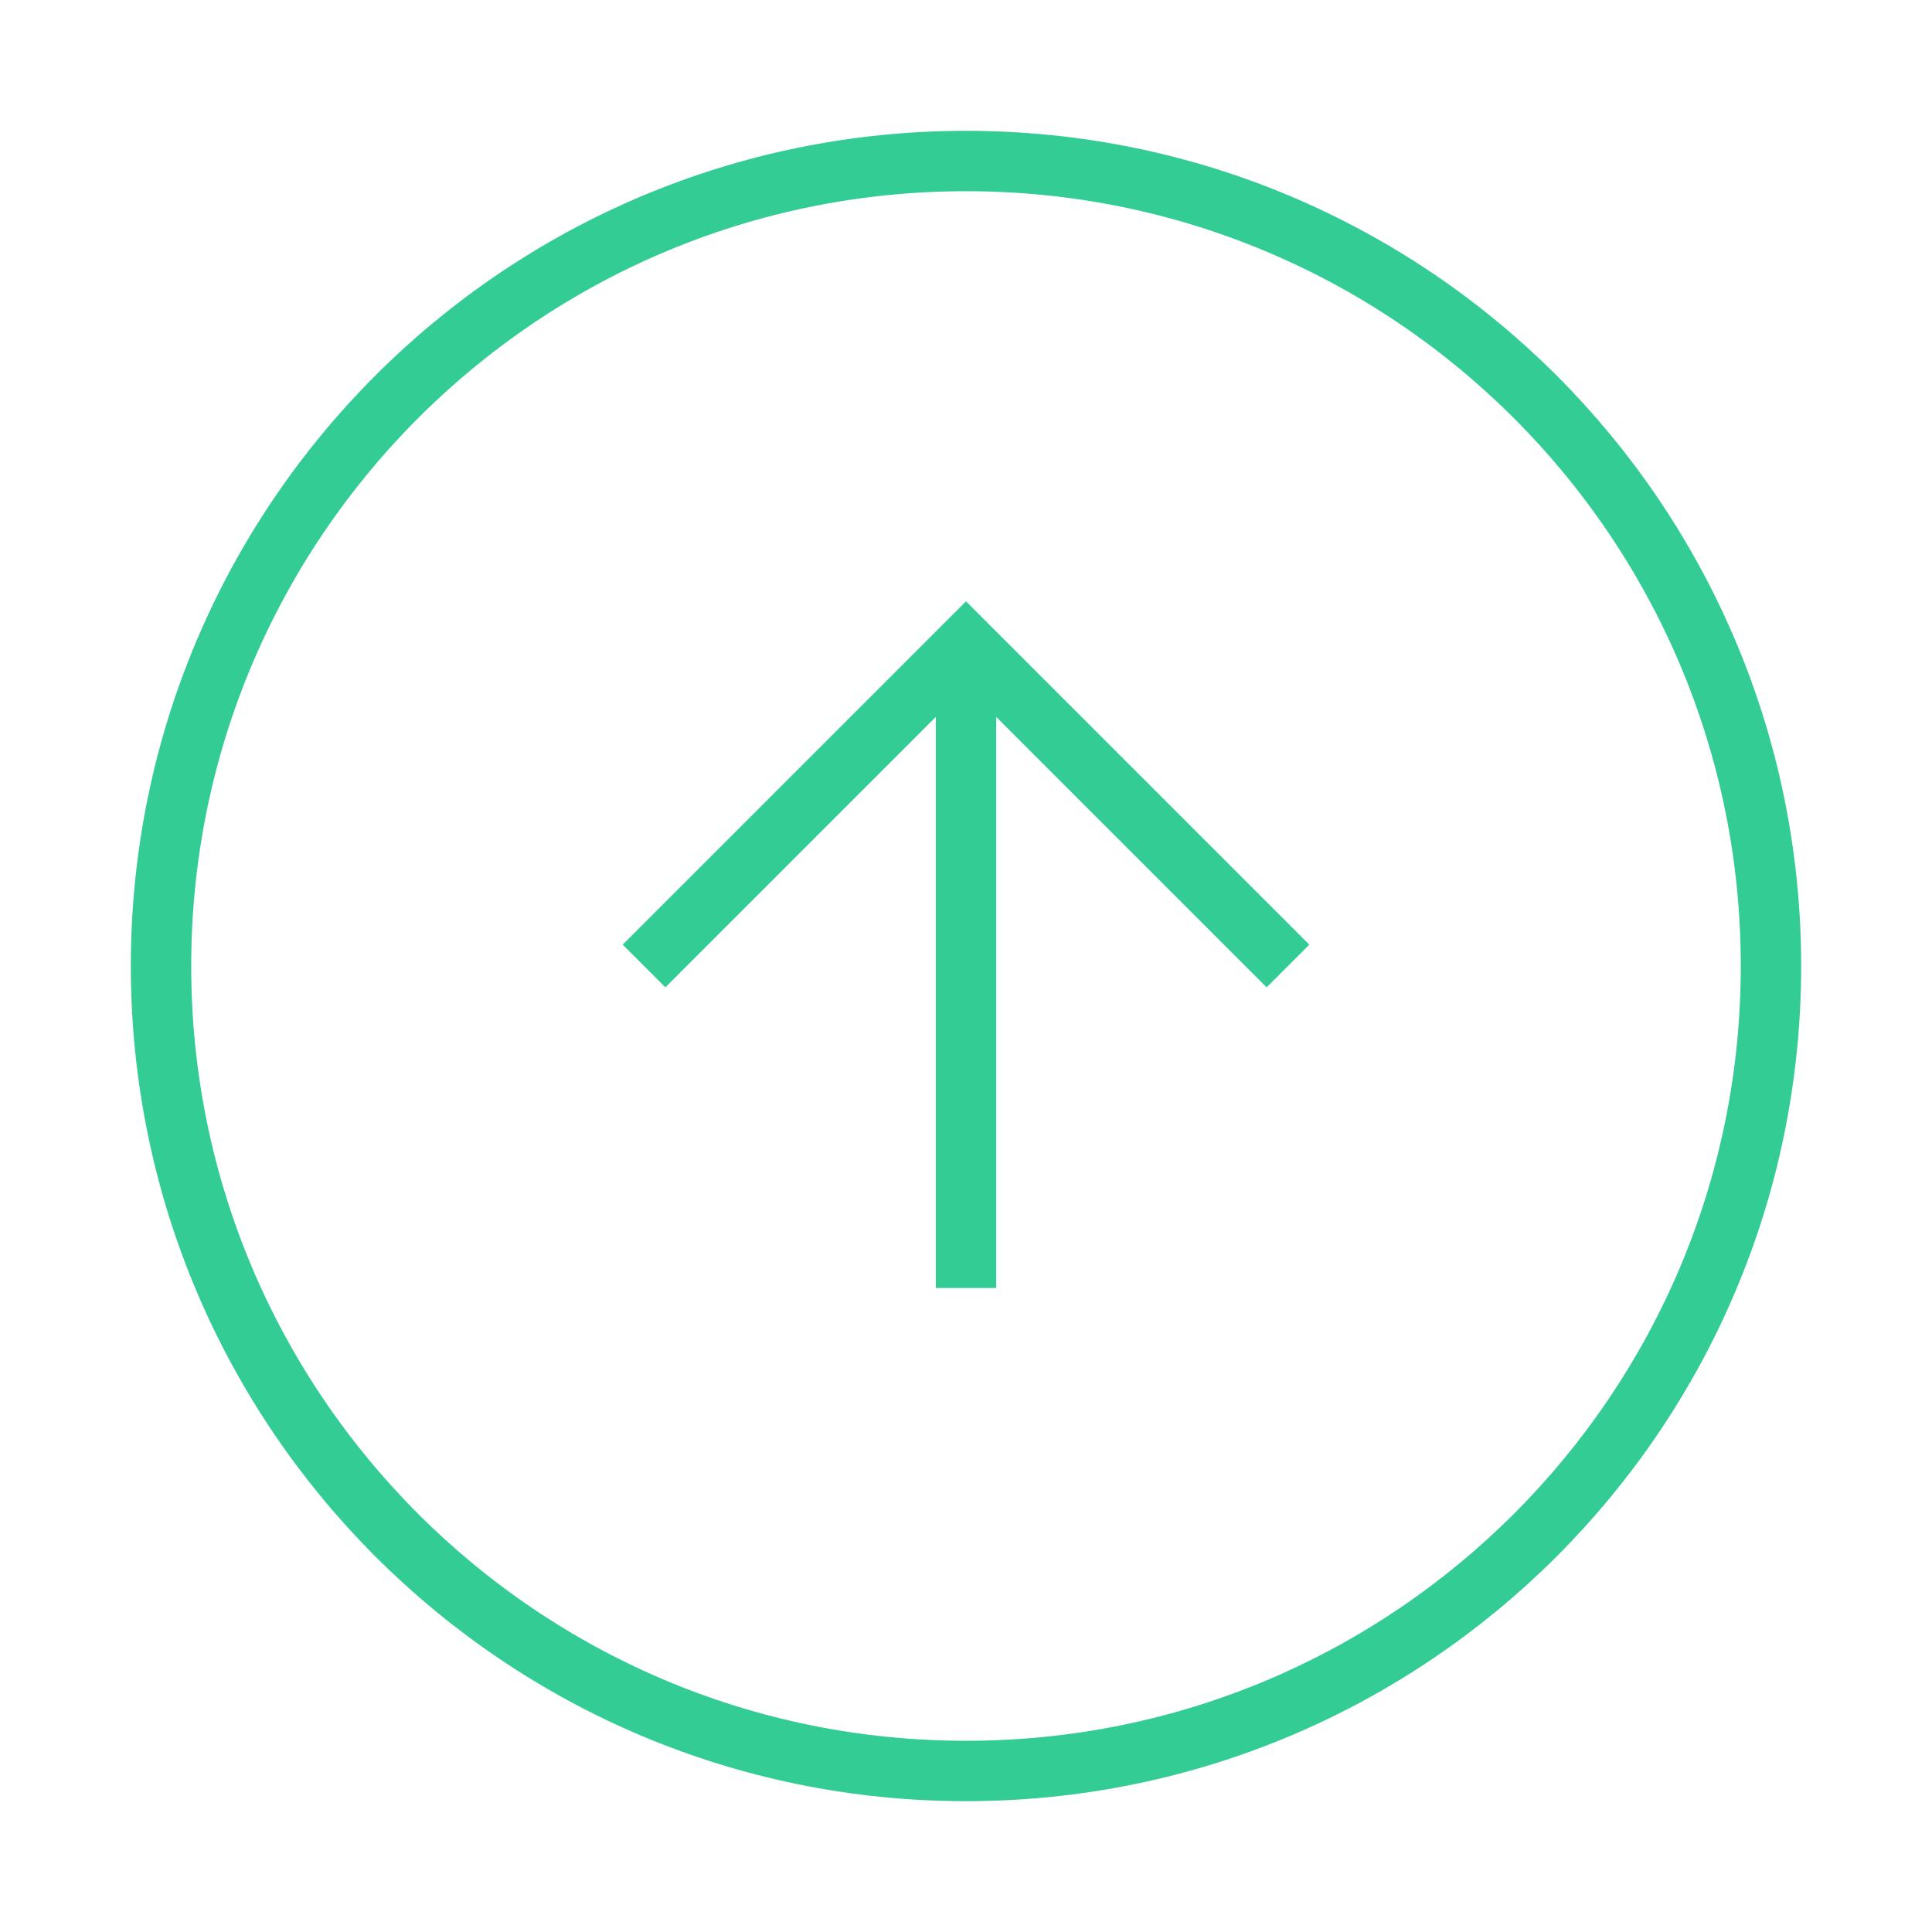
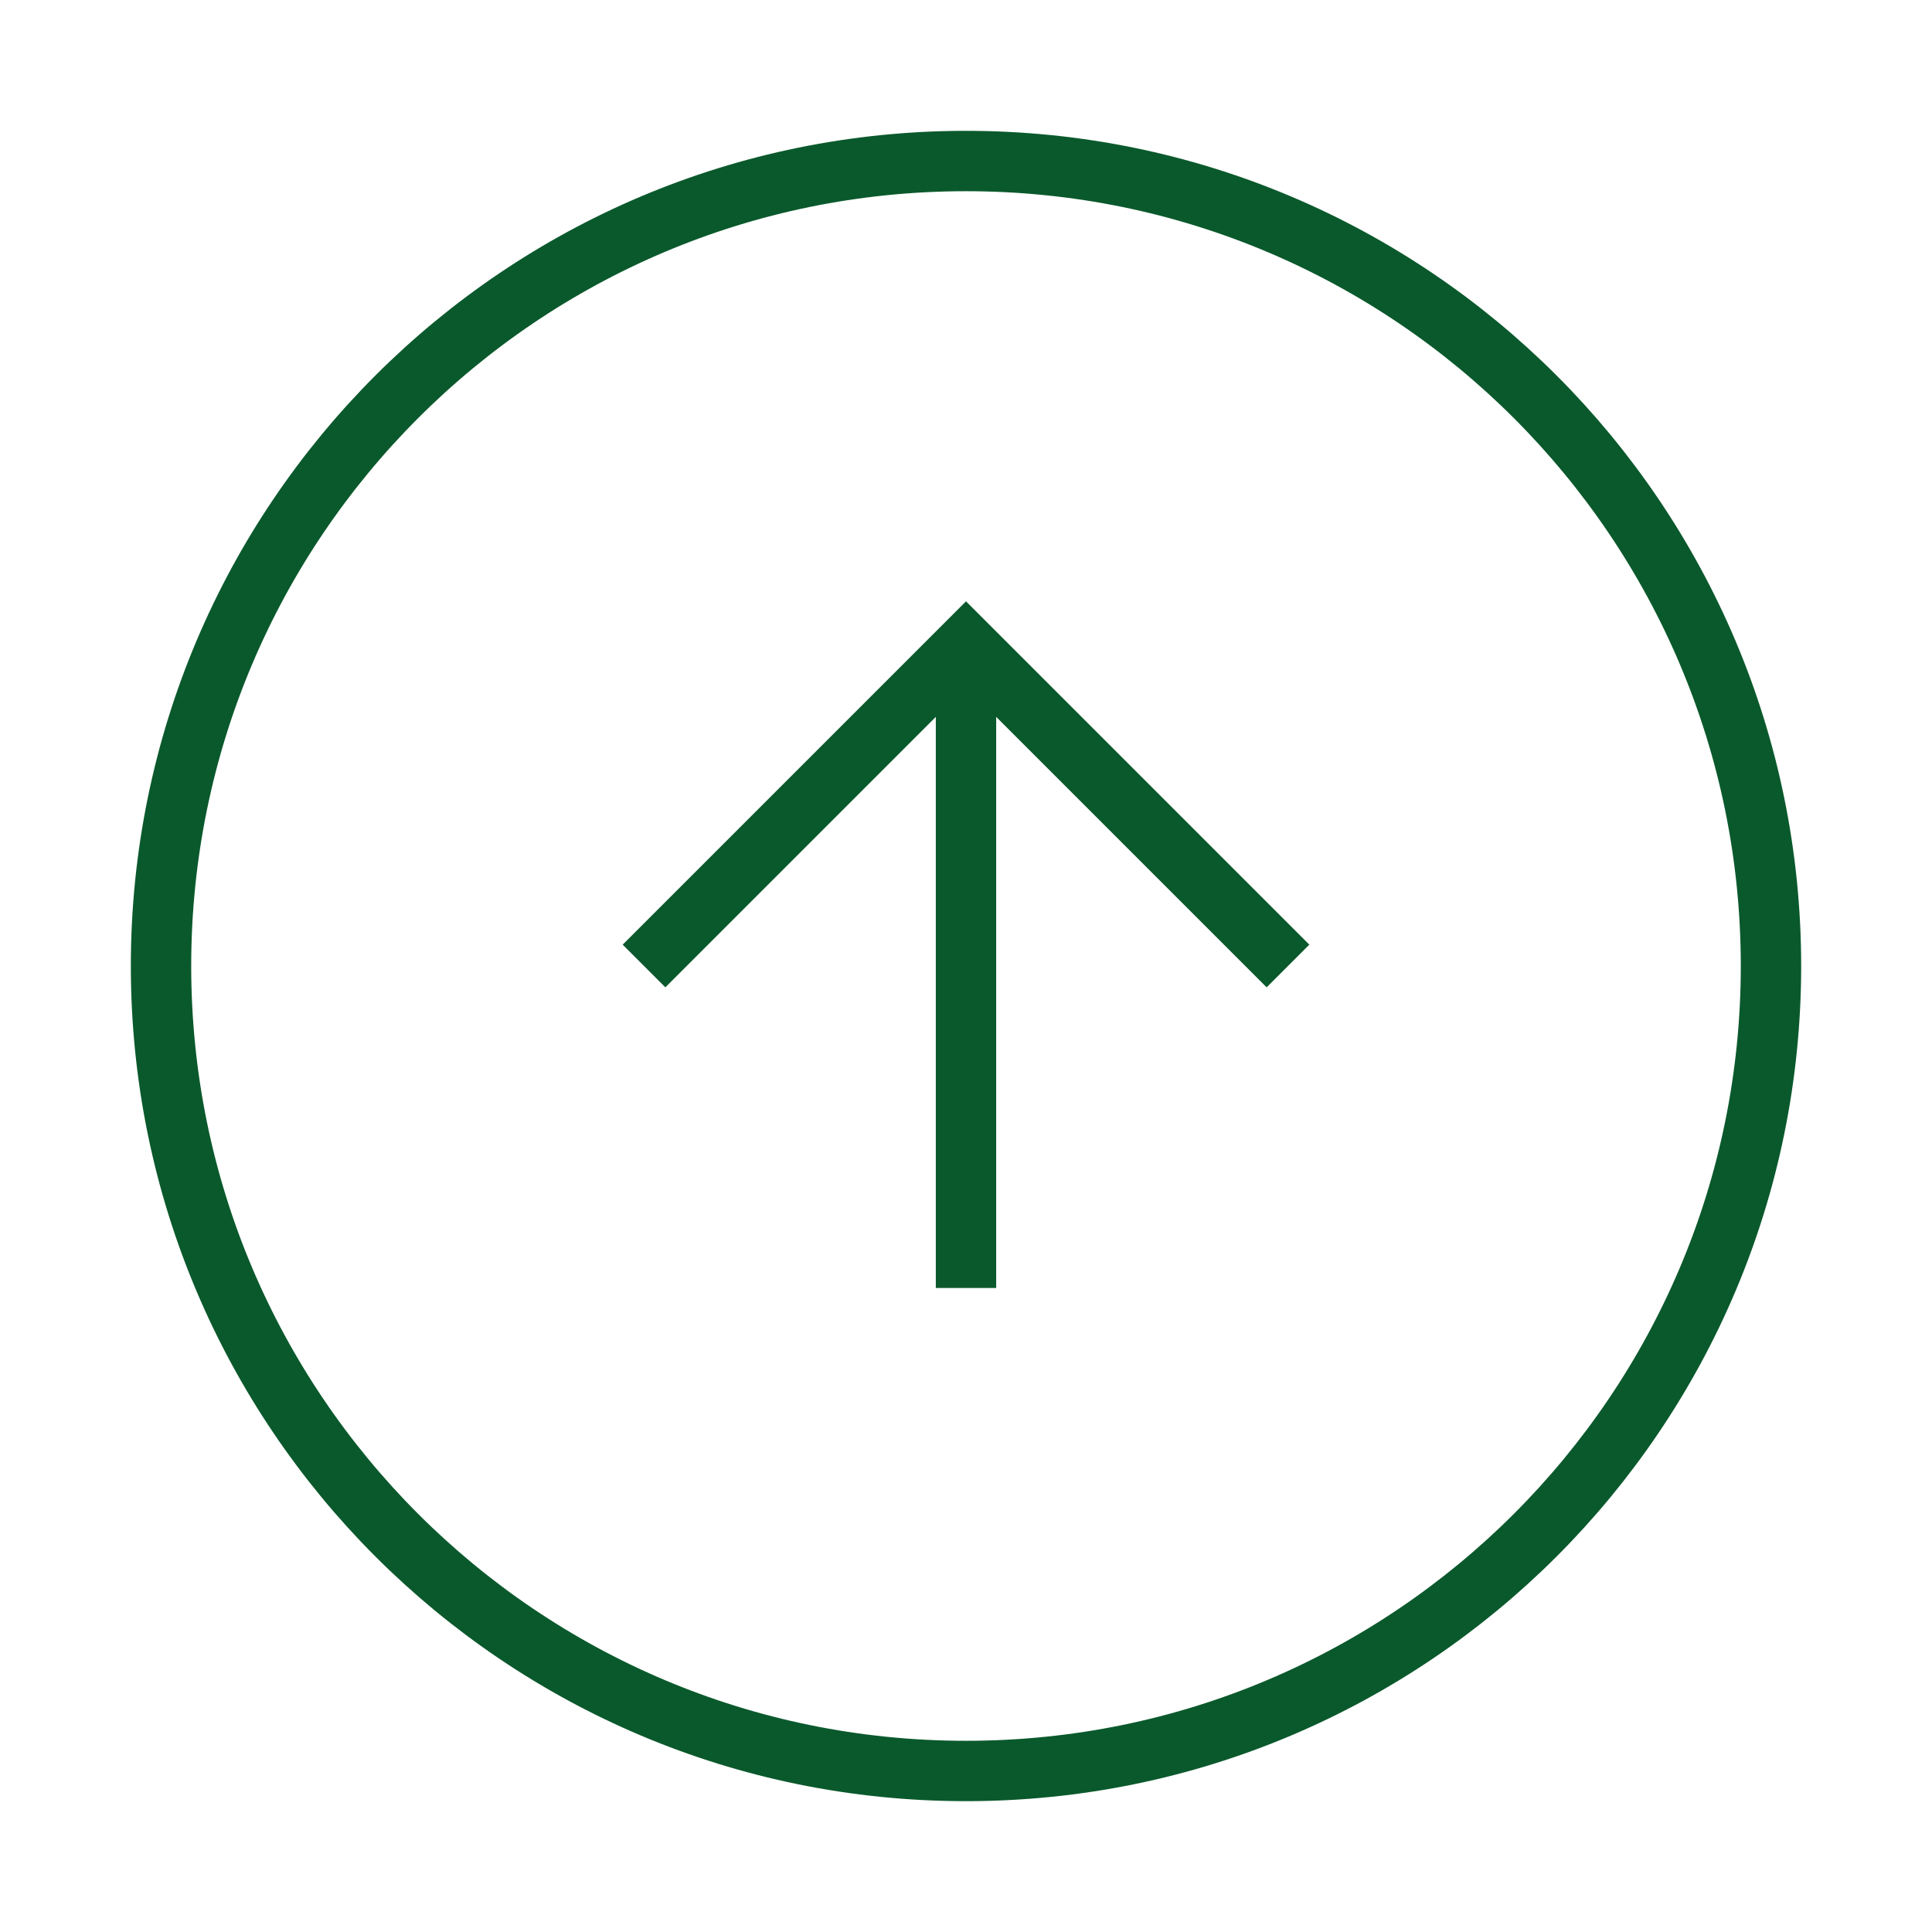
<svg xmlns="http://www.w3.org/2000/svg" width="32" height="32" viewBox="0 0 32 32" fill="none">
-   <path d="M16 2.667C8.636 2.667 2.667 8.636 2.667 16C2.667 23.364 8.636 29.333 16 29.333C23.364 29.333 29.333 23.364 29.333 16C29.333 8.636 23.364 2.667 16 2.667Z" stroke="#33CC95" strokeWidth="2" strokeLinecap="round" strokeLinejoin="round" />
-   <path d="M21.333 16L16 10.667L10.667 16" stroke="#33CC95" strokeWidth="2" strokeLinecap="round" strokeLinejoin="round" />
-   <path d="M16 21.333L16 10.667" stroke="#33CC95" strokeWidth="2" strokeLinecap="round" strokeLinejoin="round" />
+   <path d="M16 2.667C8.636 2.667 2.667 8.636 2.667 16C2.667 23.364 8.636 29.333 16 29.333C23.364 29.333 29.333 23.364 29.333 16C29.333 8.636 23.364 2.667 16 2.667Z" stroke="#0A592C" strokeWidth="2" strokeLinecap="round" strokeLinejoin="round" />
+   <path d="M21.333 16L16 10.667L10.667 16" stroke="#0A592C" strokeWidth="2" strokeLinecap="round" strokeLinejoin="round" />
+   <path d="M16 21.333L16 10.667" stroke="#0A592C" strokeWidth="2" strokeLinecap="round" strokeLinejoin="round" />
</svg>
